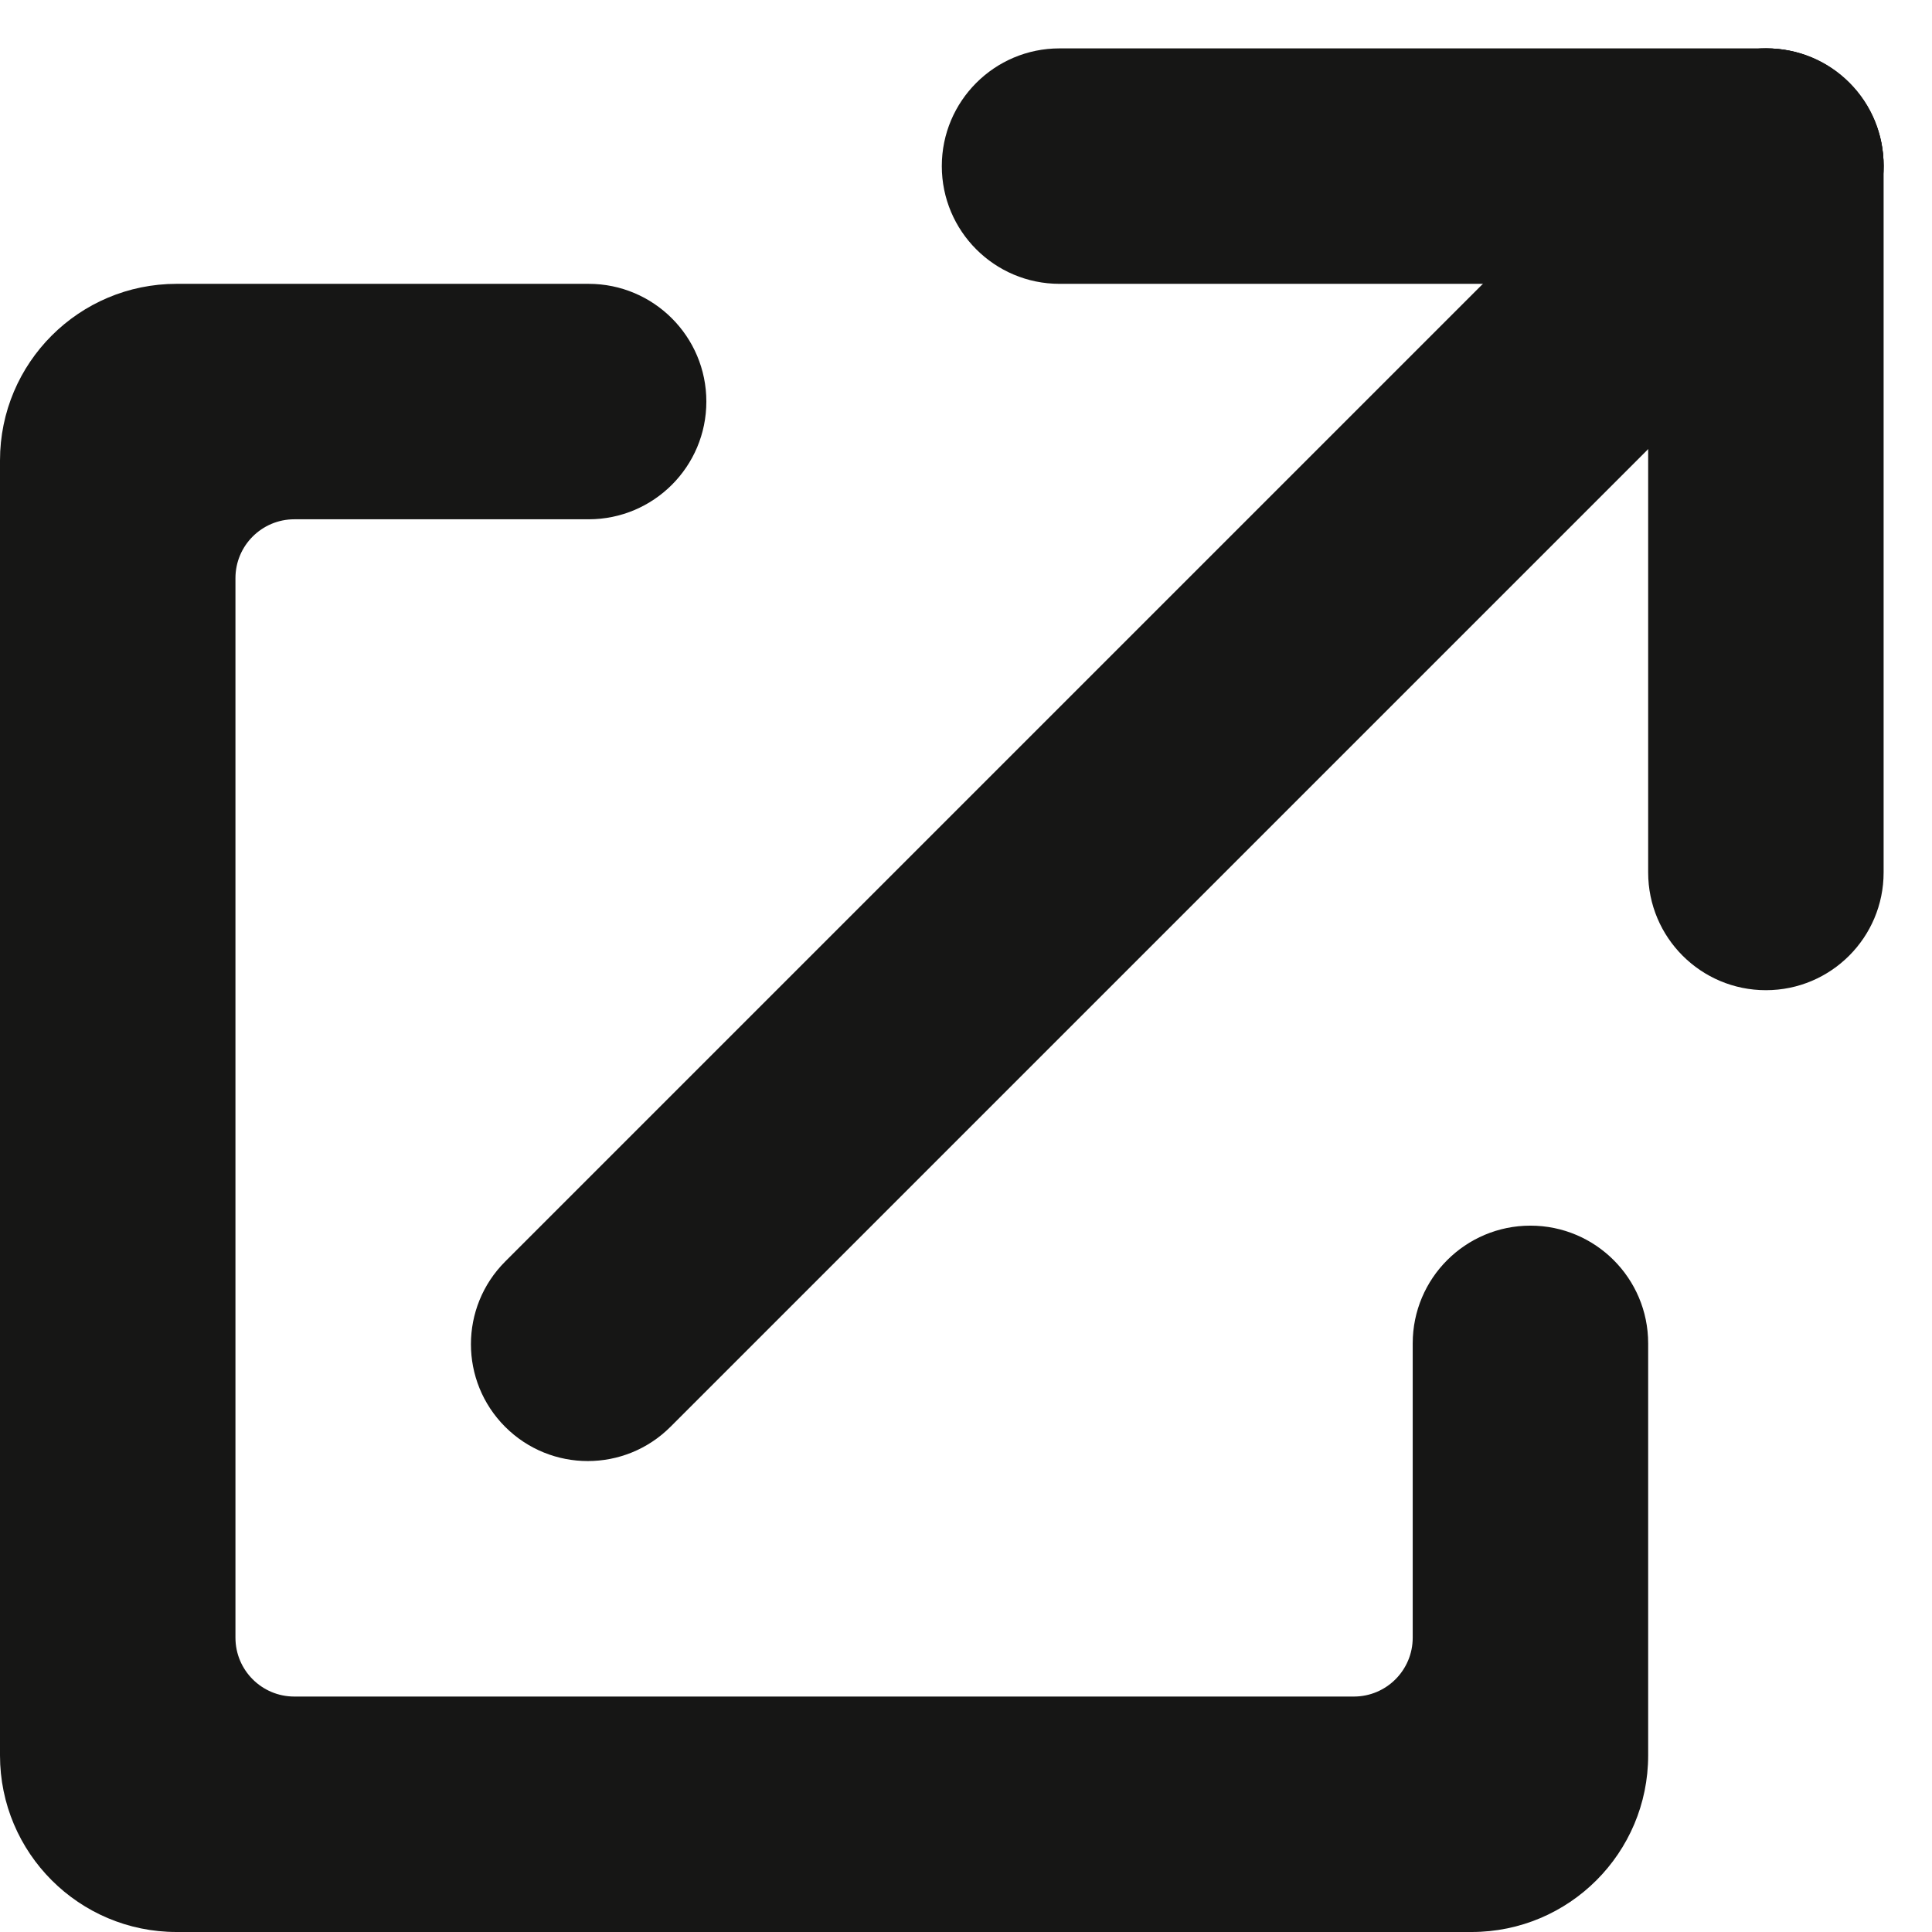
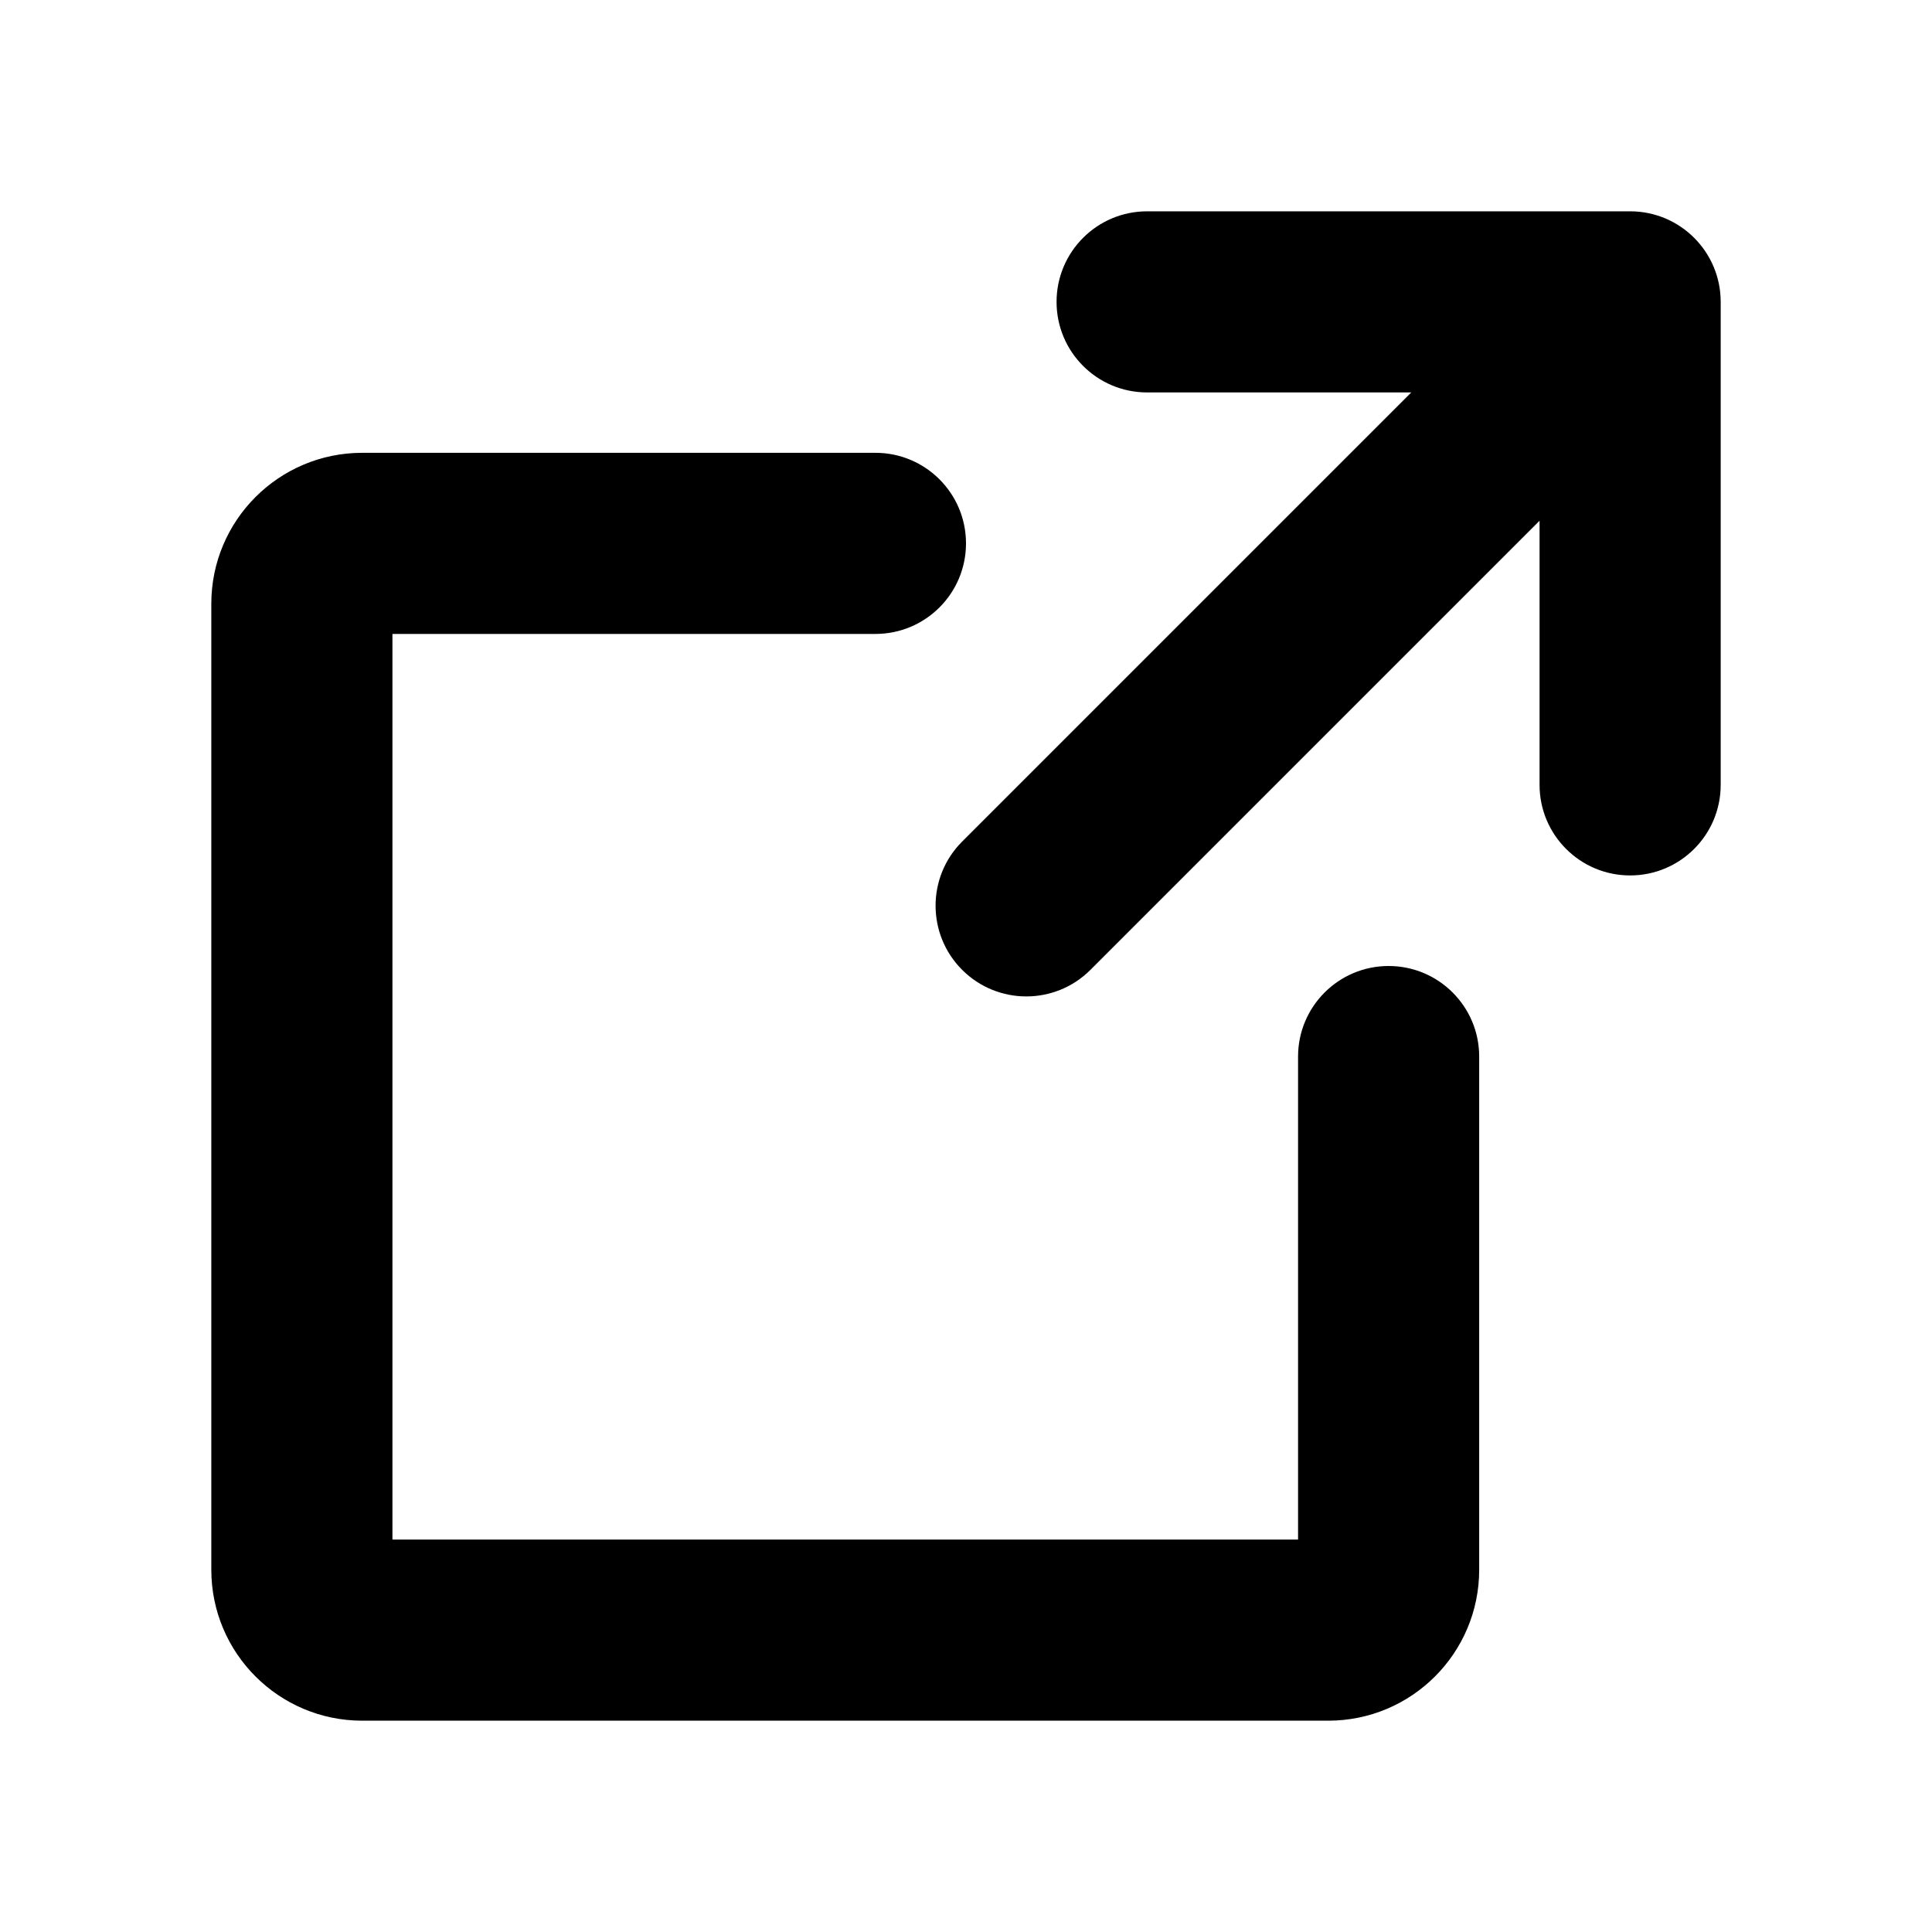
- <svg xmlns="http://www.w3.org/2000/svg" width="18px" height="18px" viewBox="0 0 32.822 32.822">
-   <g id="Lager_80" data-name="Lager 80" transform="translate(0 0.822)">
-     <path id="Path_89" data-name="Path 89" d="M24,22v5a1,1,0,0,1-1,1H5a1,1,0,0,1-1-1V9A1,1,0,0,1,5,8h5a2,2,0,0,0,2-2h0a2,2,0,0,0-2-2H3A3,3,0,0,0,0,7V29a3,3,0,0,0,3,3H25a3,3,0,0,0,3-3V22a2,2,0,0,0-2-2h0A2,2,0,0,0,24,22Z" fill="#161615" />
-     <rect id="Rectangle_40" data-name="Rectangle 40" width="16" height="4" rx="2" transform="translate(16 0)" fill="#161615" />
-     <rect id="Rectangle_41" data-name="Rectangle 41" width="16" height="4" rx="2" transform="translate(32 0) rotate(90)" fill="#161615" />
-     <g id="Group_37" data-name="Group 37">
-       <rect id="Rectangle_42" data-name="Rectangle 42" width="32.296" height="3.971" rx="1.986" transform="translate(7.178 22.014) rotate(-45)" fill="#161615" />
-     </g>
-   </g>
+ <svg xmlns="http://www.w3.org/2000/svg" fill="currentColor" viewBox="0 0 256 256">
+   <path d="M228 104a12 12 0 0 1-24 0V69l-59.51 59.51a12 12 0 0 1-17-17L187 52h-35a12 12 0 0 1 0-24h64a12 12 0 0 1 12 12Zm-44 24a12 12 0 0 0-12 12v64H52V84h64a12 12 0 0 0 0-24H48a20 20 0 0 0-20 20v128a20 20 0 0 0 20 20h128a20 20 0 0 0 20-20v-68a12 12 0 0 0-12-12Z" />
</svg>
